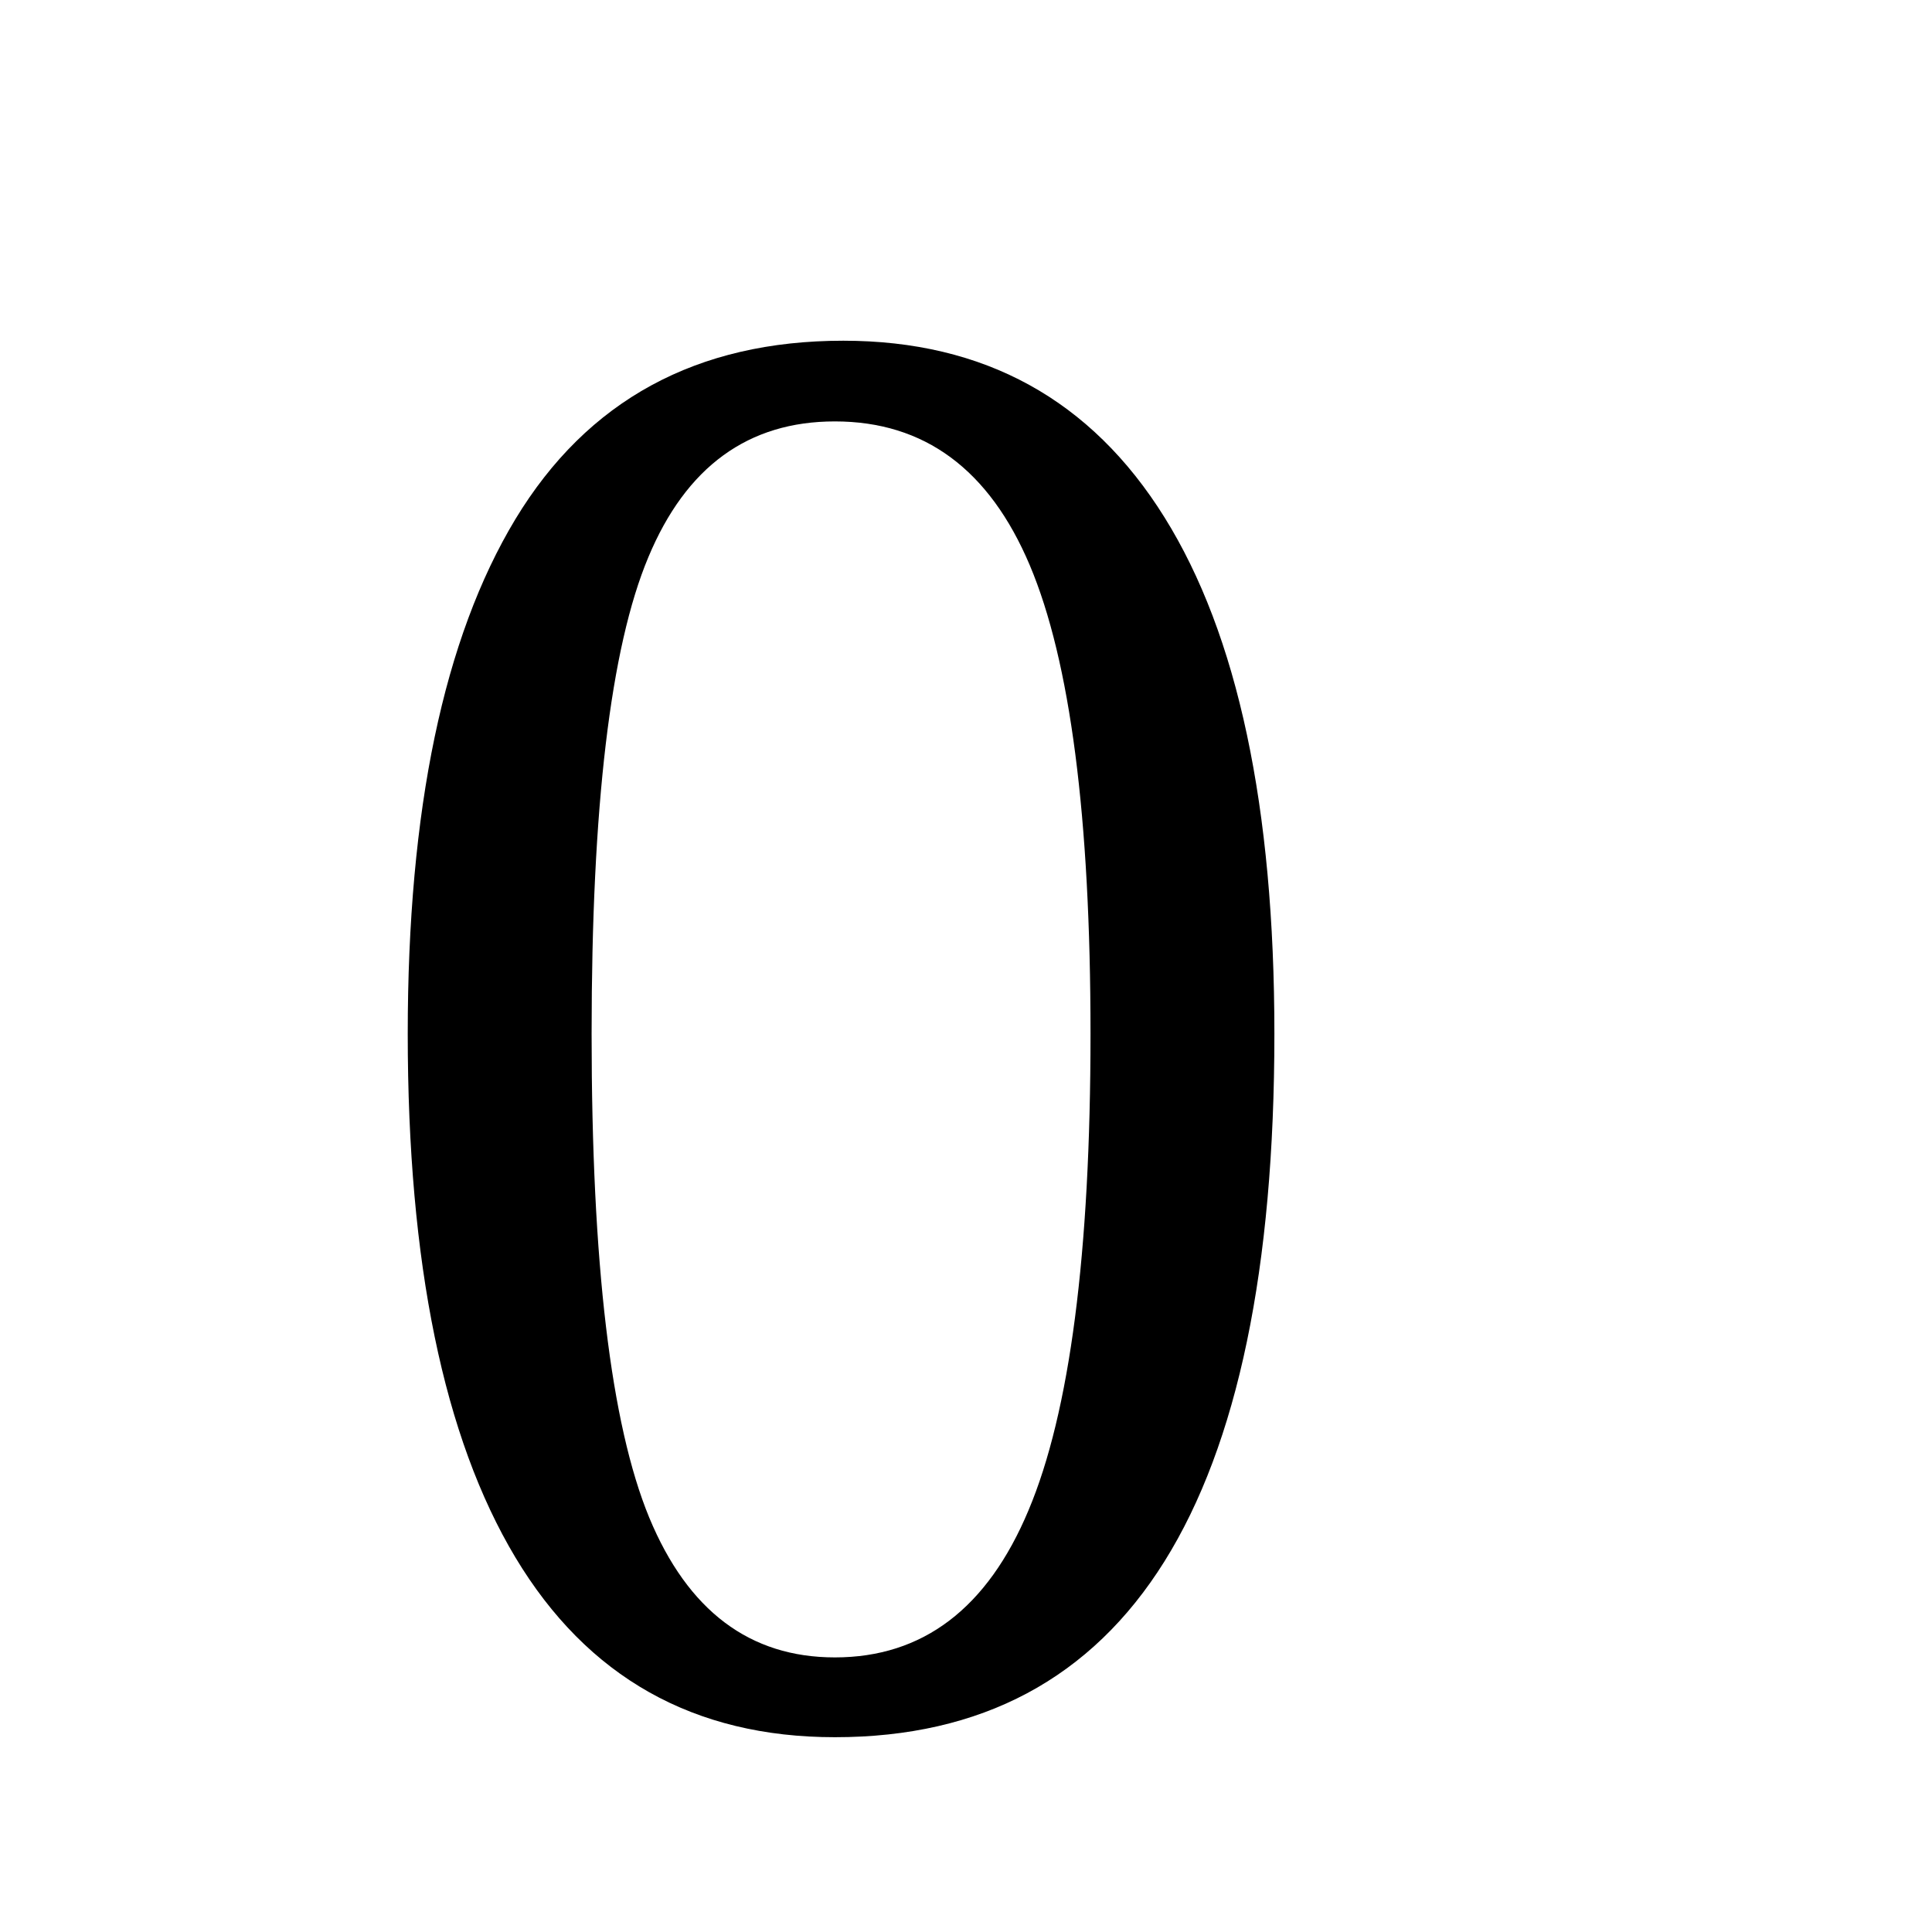
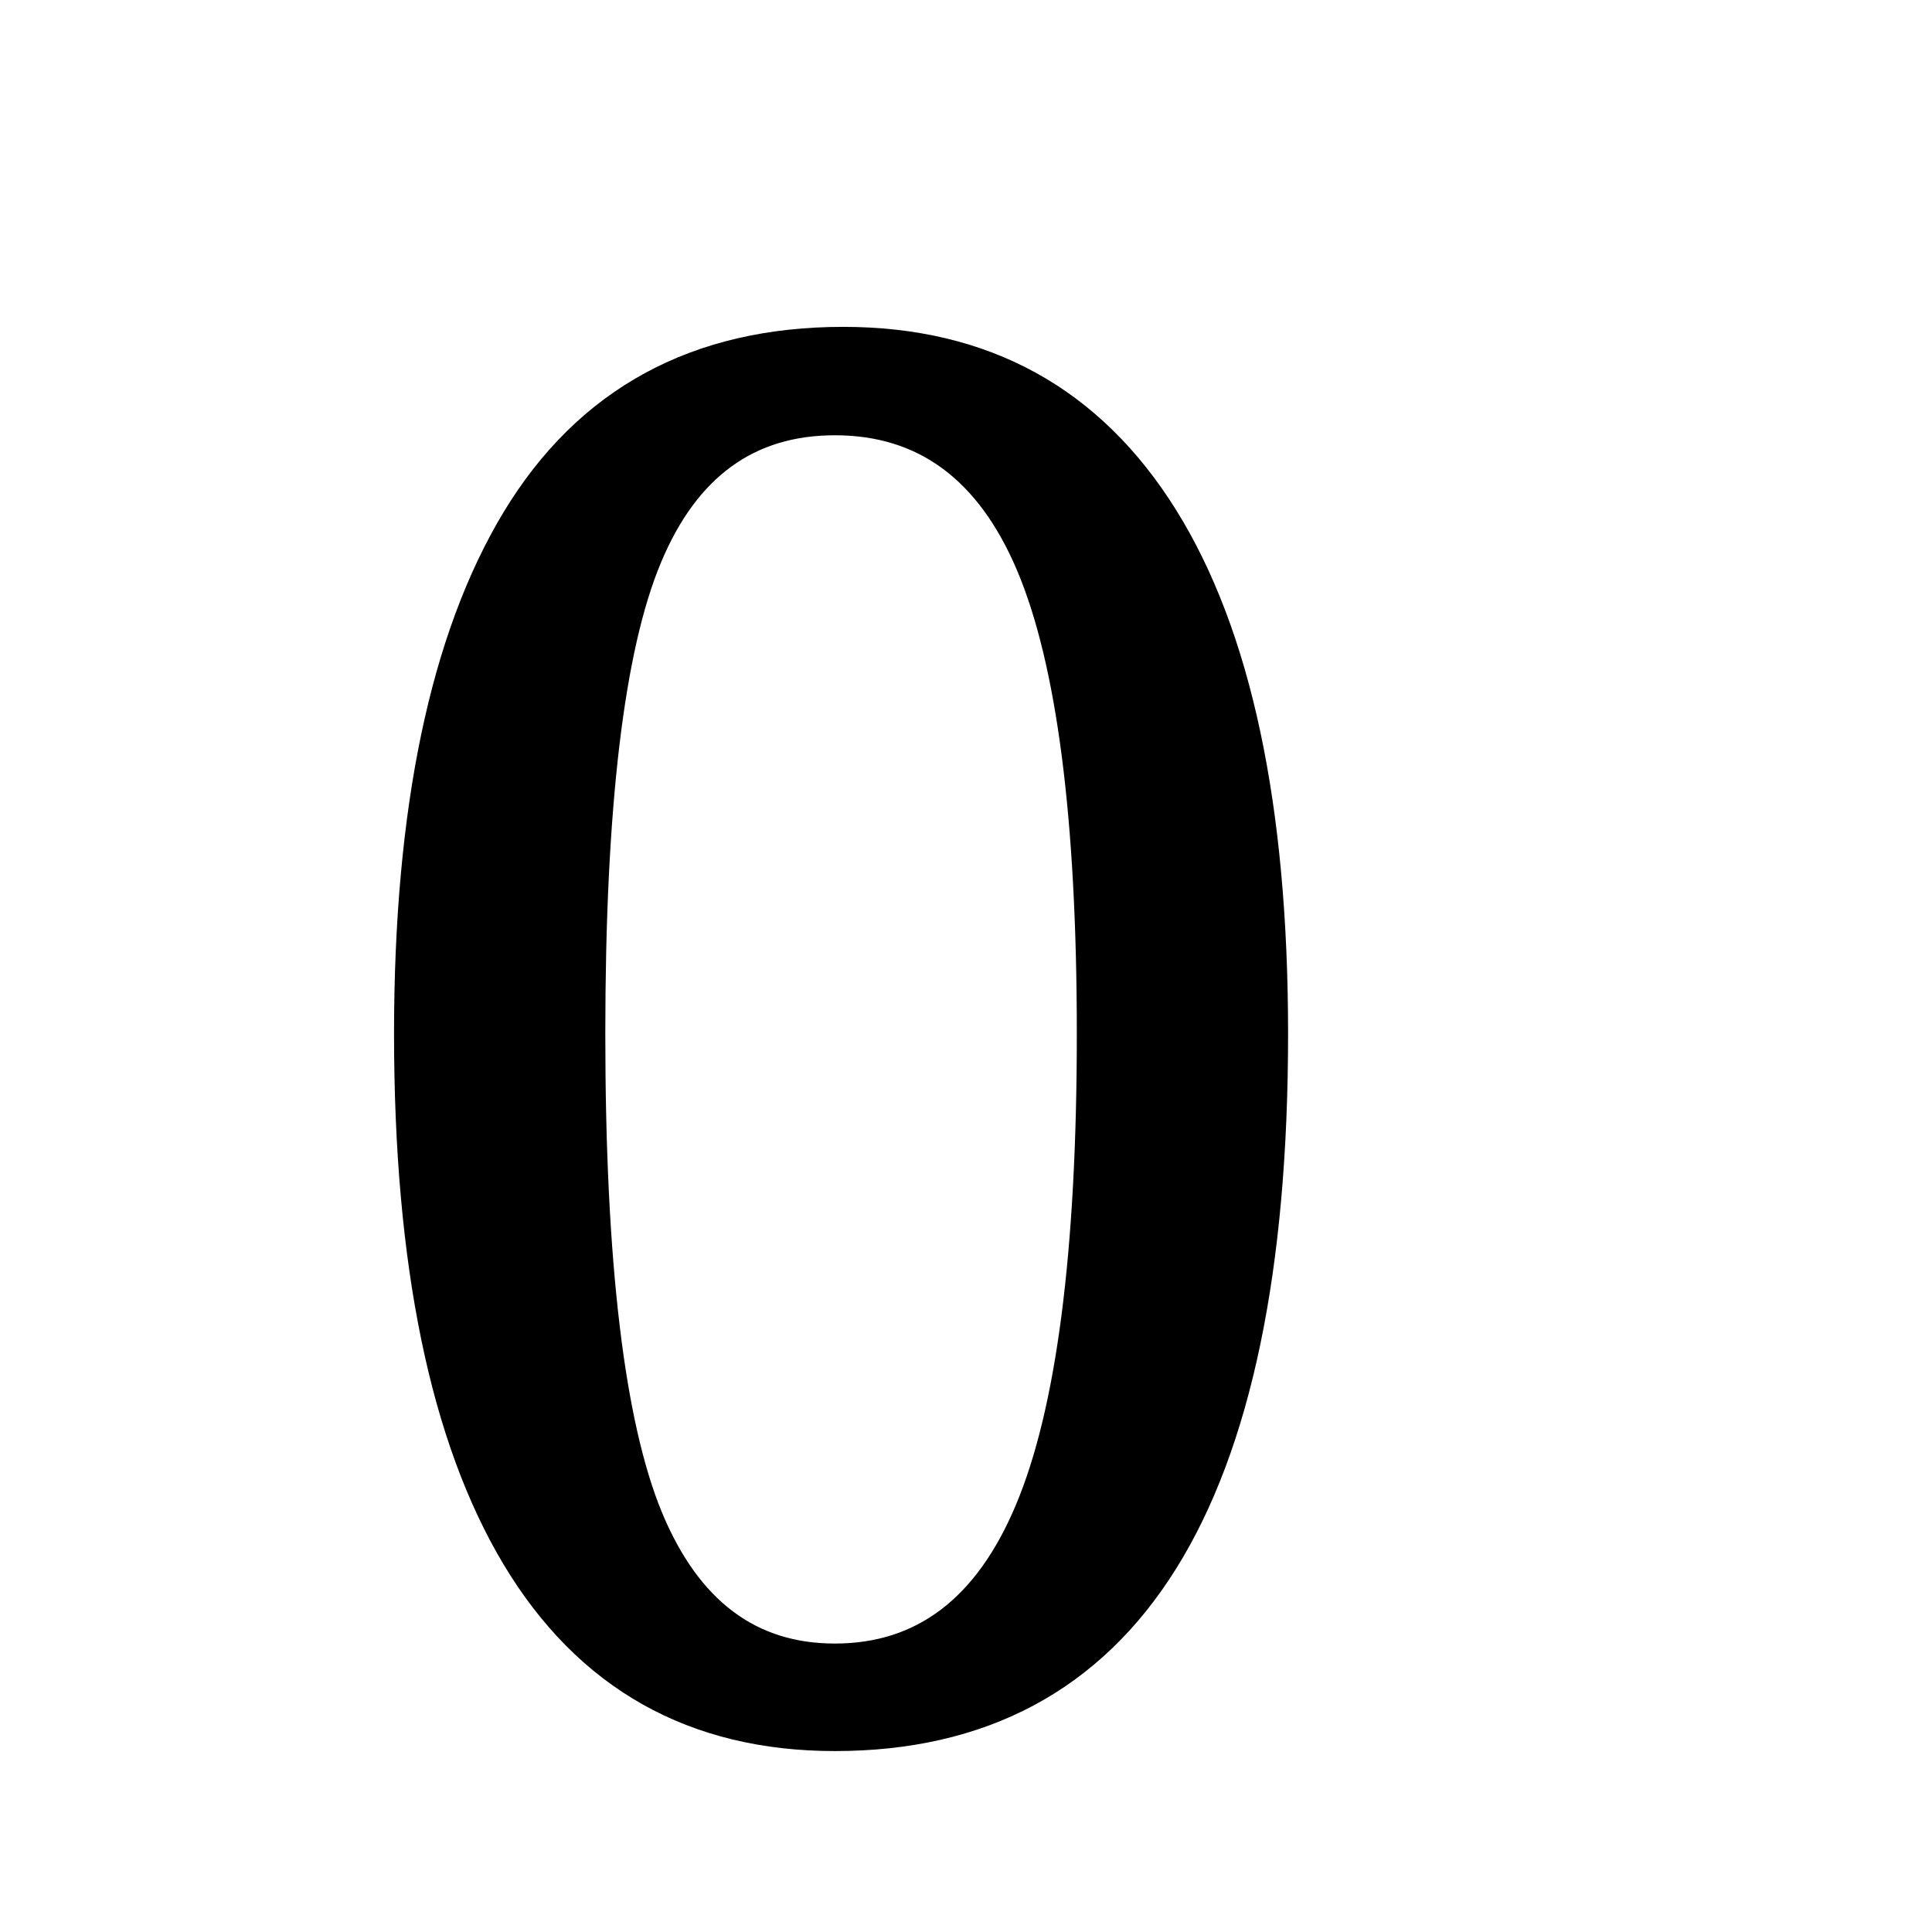
<svg xmlns="http://www.w3.org/2000/svg" width="256" height="256" viewBox="0 0 67.733 67.733" version="1.1" id="svg1">
-   <defs id="defs1">
-     <rect x="24.687" y="17.426" width="203.302" height="203.302" id="rect4" />
-     <rect x="55.182" y="31.948" width="151.025" height="165.546" id="rect3" />
-     <rect x="81.321" y="120.529" width="95.843" height="72.608" id="rect2" />
-   </defs>
  <g id="layer1">
-     <text xml:space="preserve" style="font-size:72.127px;text-align:start;writing-mode:lr-tb;direction:ltr;text-anchor:start;fill:#000000;stroke-width:0.966" x="11.628" y="59.844" id="text5" transform="scale(0.9941405,1.005894)">
+     <text xml:space="preserve" style="font-size:72.127px;text-align:start;writing-mode:lr-tb;direction:ltr;text-anchor:start;fill:#000000;stroke-width:0.966" x="11.628" y="59.844" id="text5" stroke="black" transform="scale(0.9941405,1.005894)">
      <tspan id="tspan5" style="stroke-width:0.966" x="11.628" y="59.844">0</tspan>
    </text>
  </g>
</svg>
